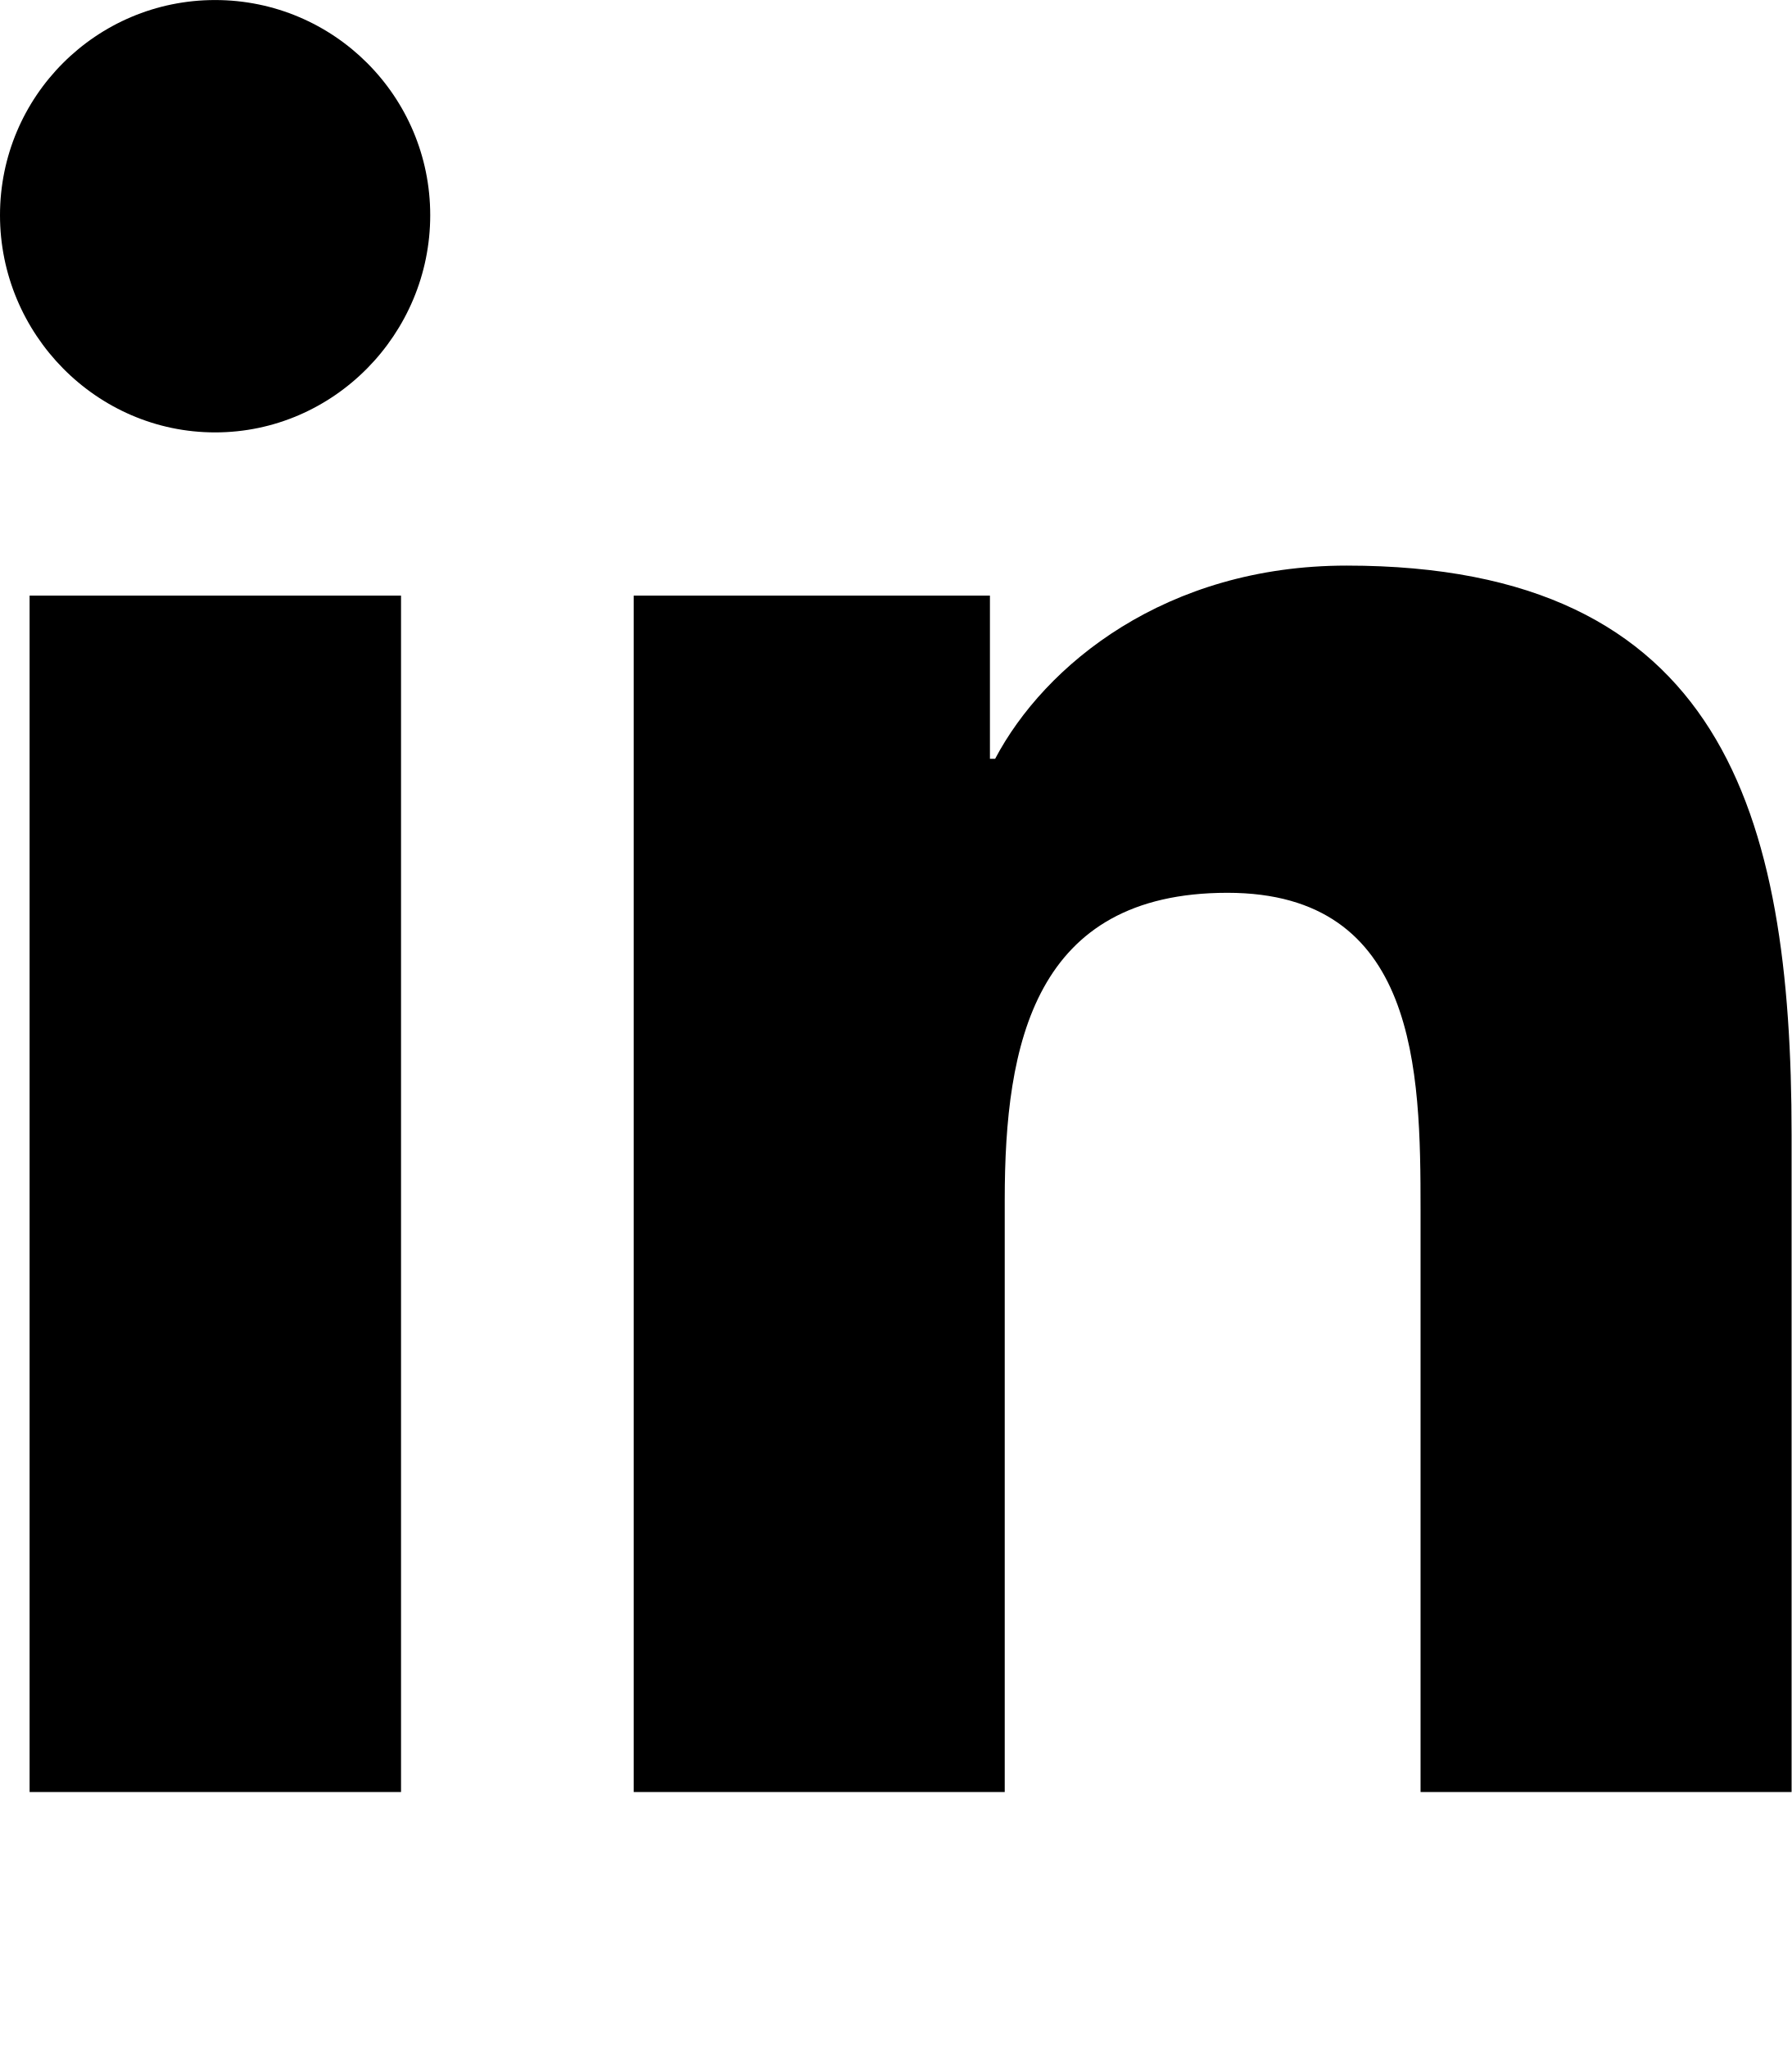
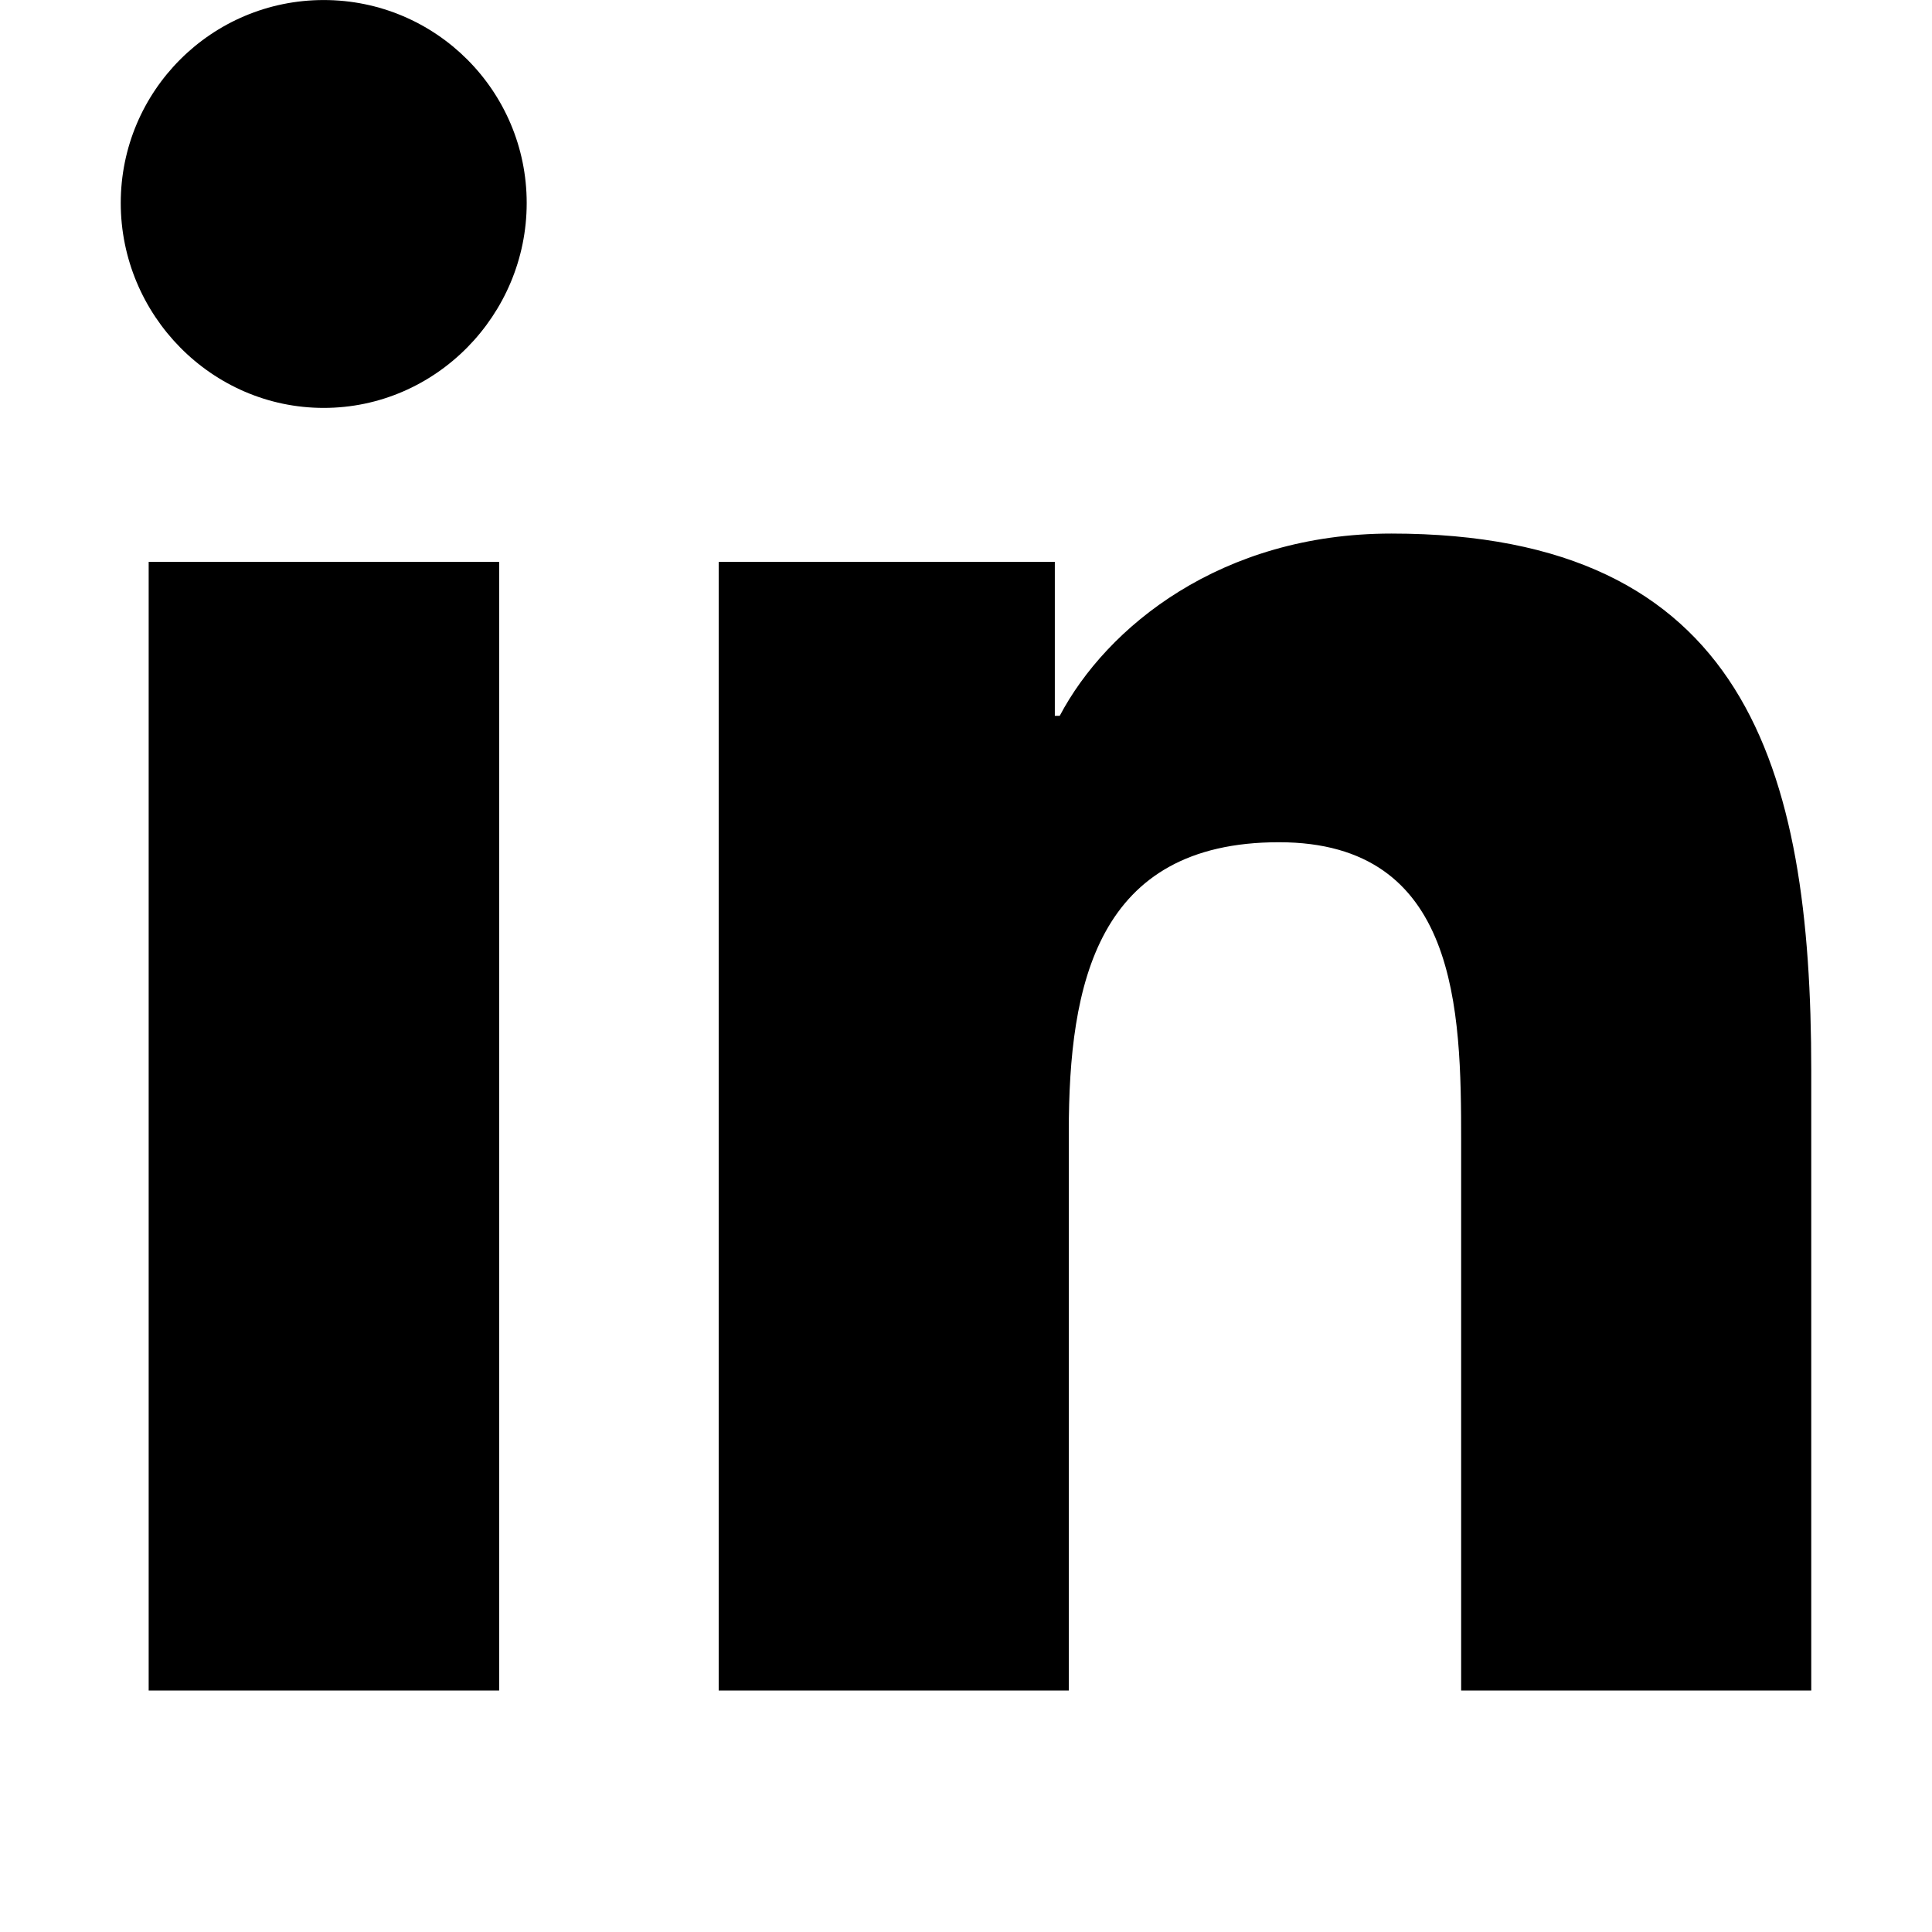
- <svg xmlns="http://www.w3.org/2000/svg" viewBox="0 0 448 512">
+ <svg xmlns="http://www.w3.org/2000/svg" viewBox="0 0 448 512" width="512" height="512">
  <path d="M100.28 448H7.4V148.9h92.88zM53.79 108.1C24.09 108.1 0 83.5 0 53.8a53.79 53.79 0 0 1 107.58 0c0 29.7-24.1 54.3-53.79 54.3zM447.9 448h-92.68V302.4c0-34.7-.7-79.2-48.29-79.2-48.29 0-55.69 37.7-55.69 76.7V448h-92.78V148.9h89.08v40.8h1.3c12.4-23.5 42.69-48.3 87.88-48.3 94 0 111.28 61.9 111.28 142.3V448z" />
</svg>
